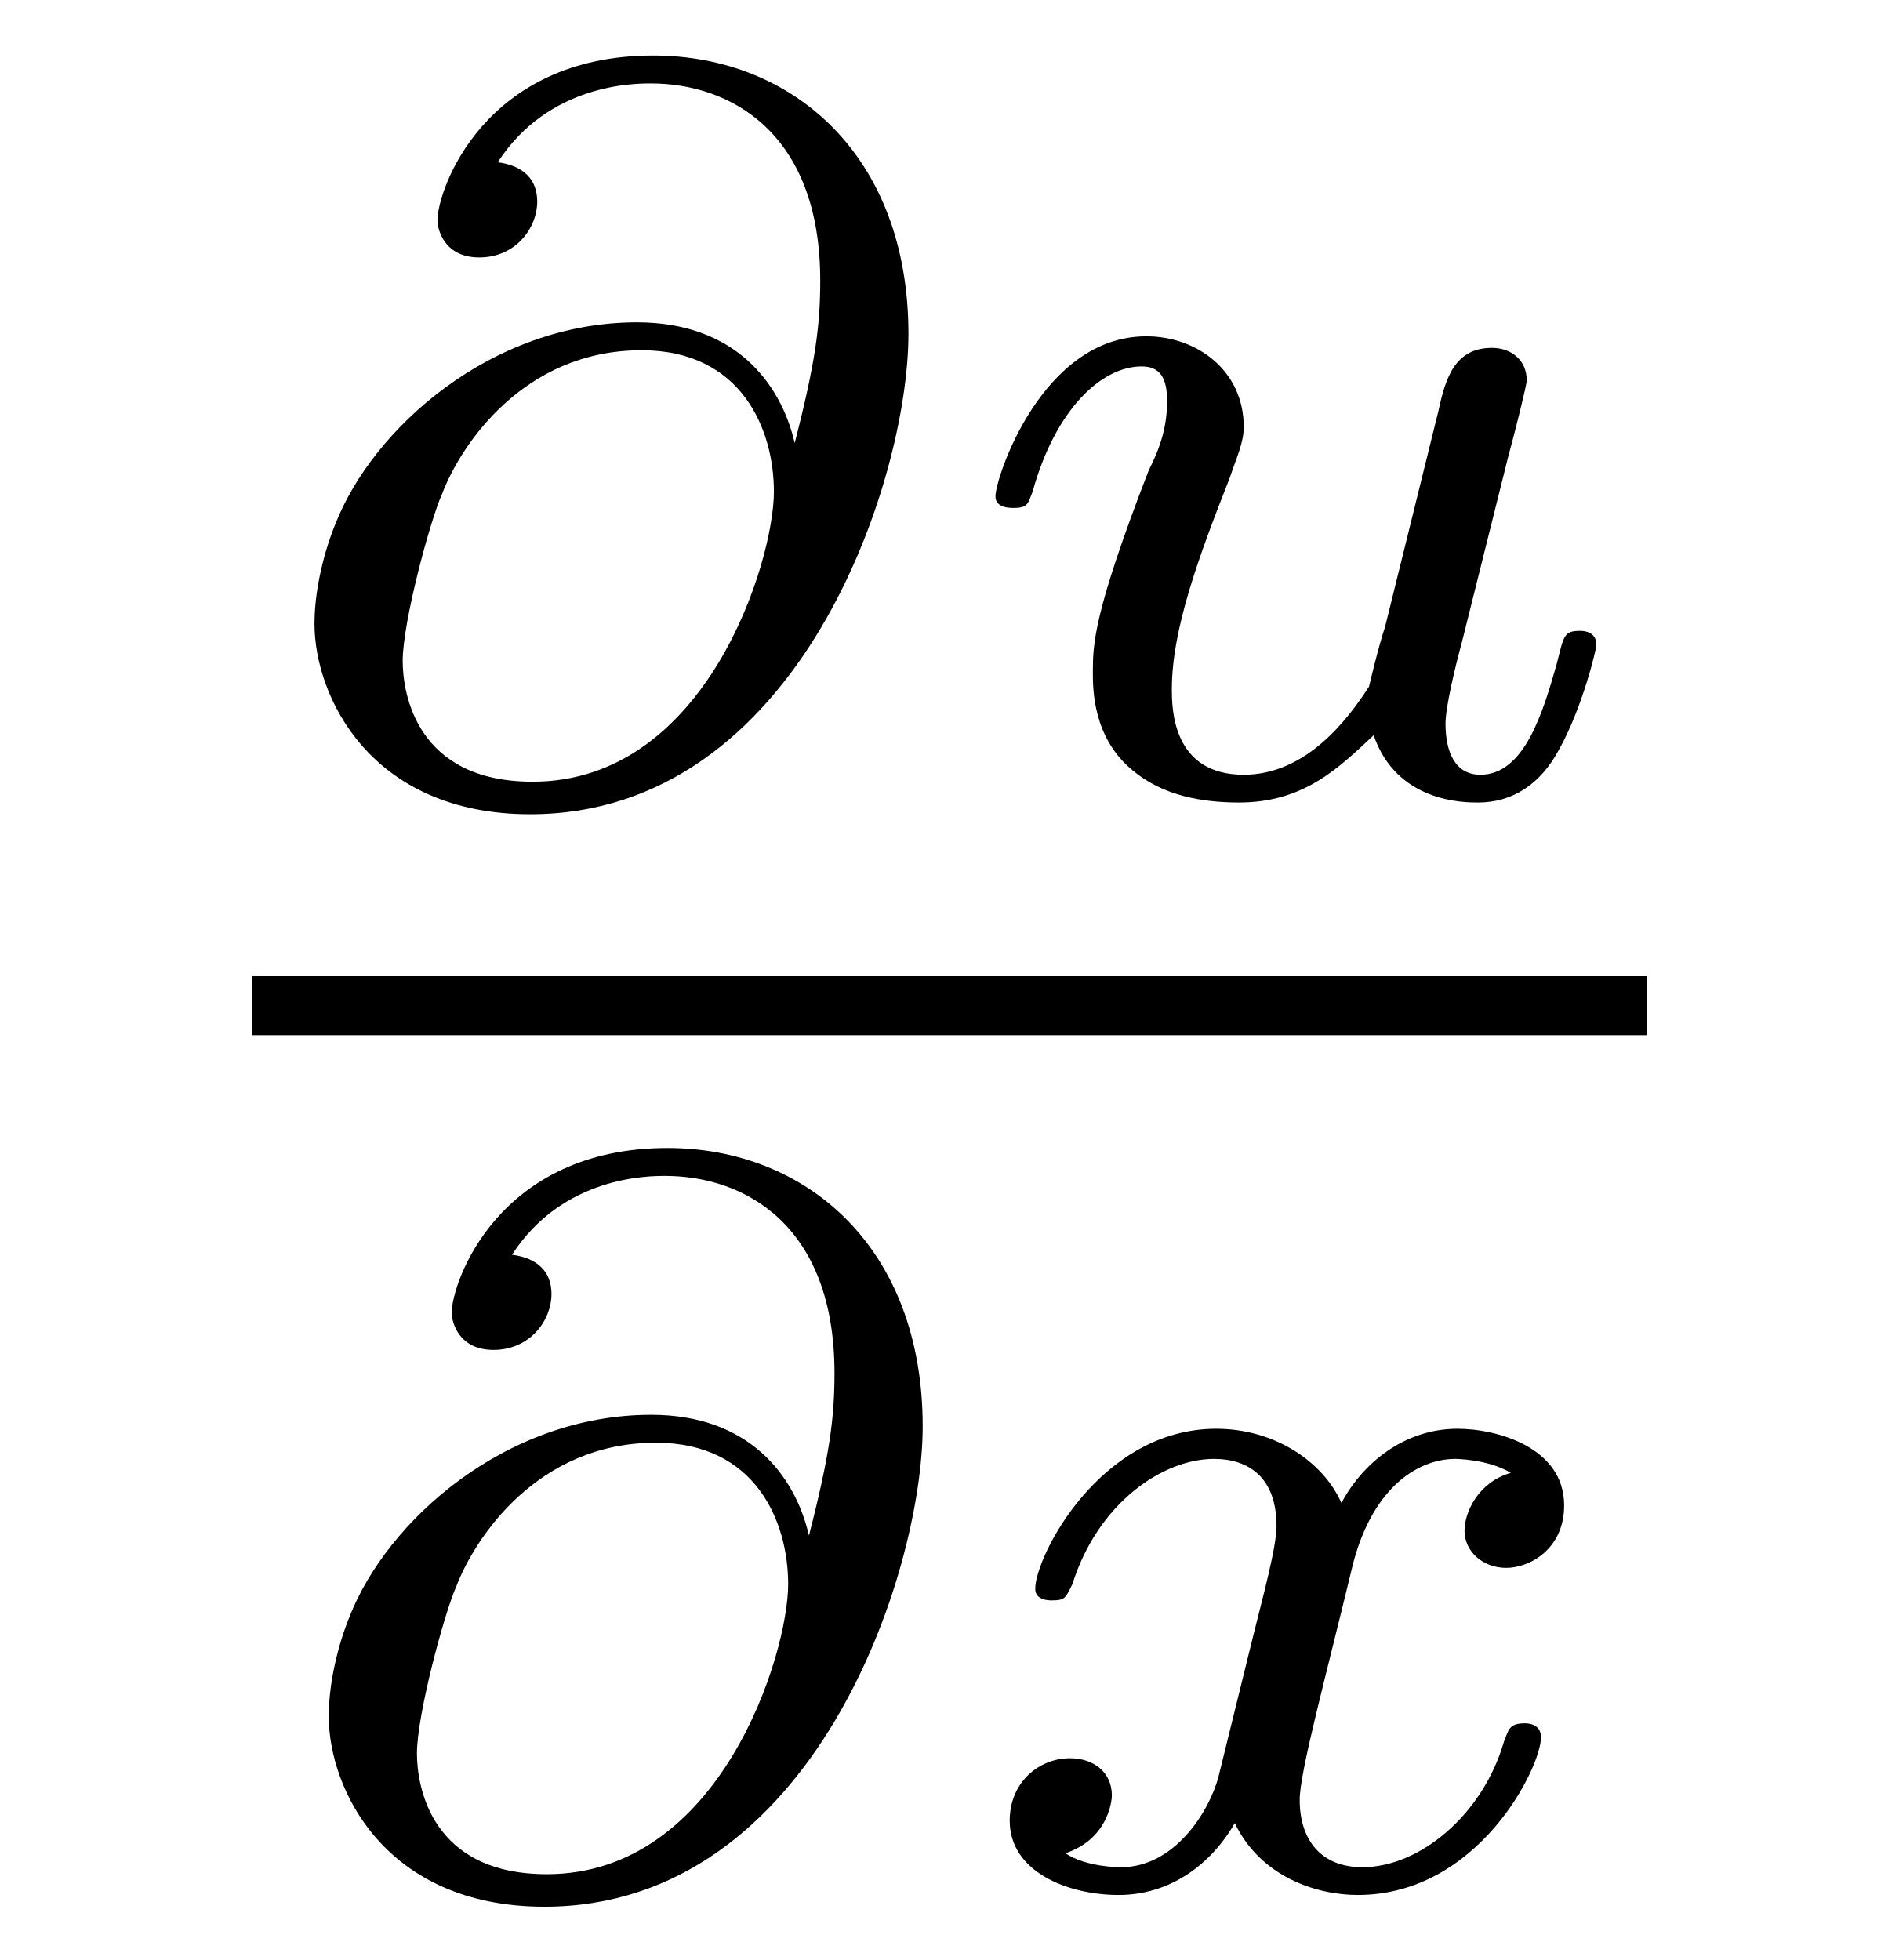
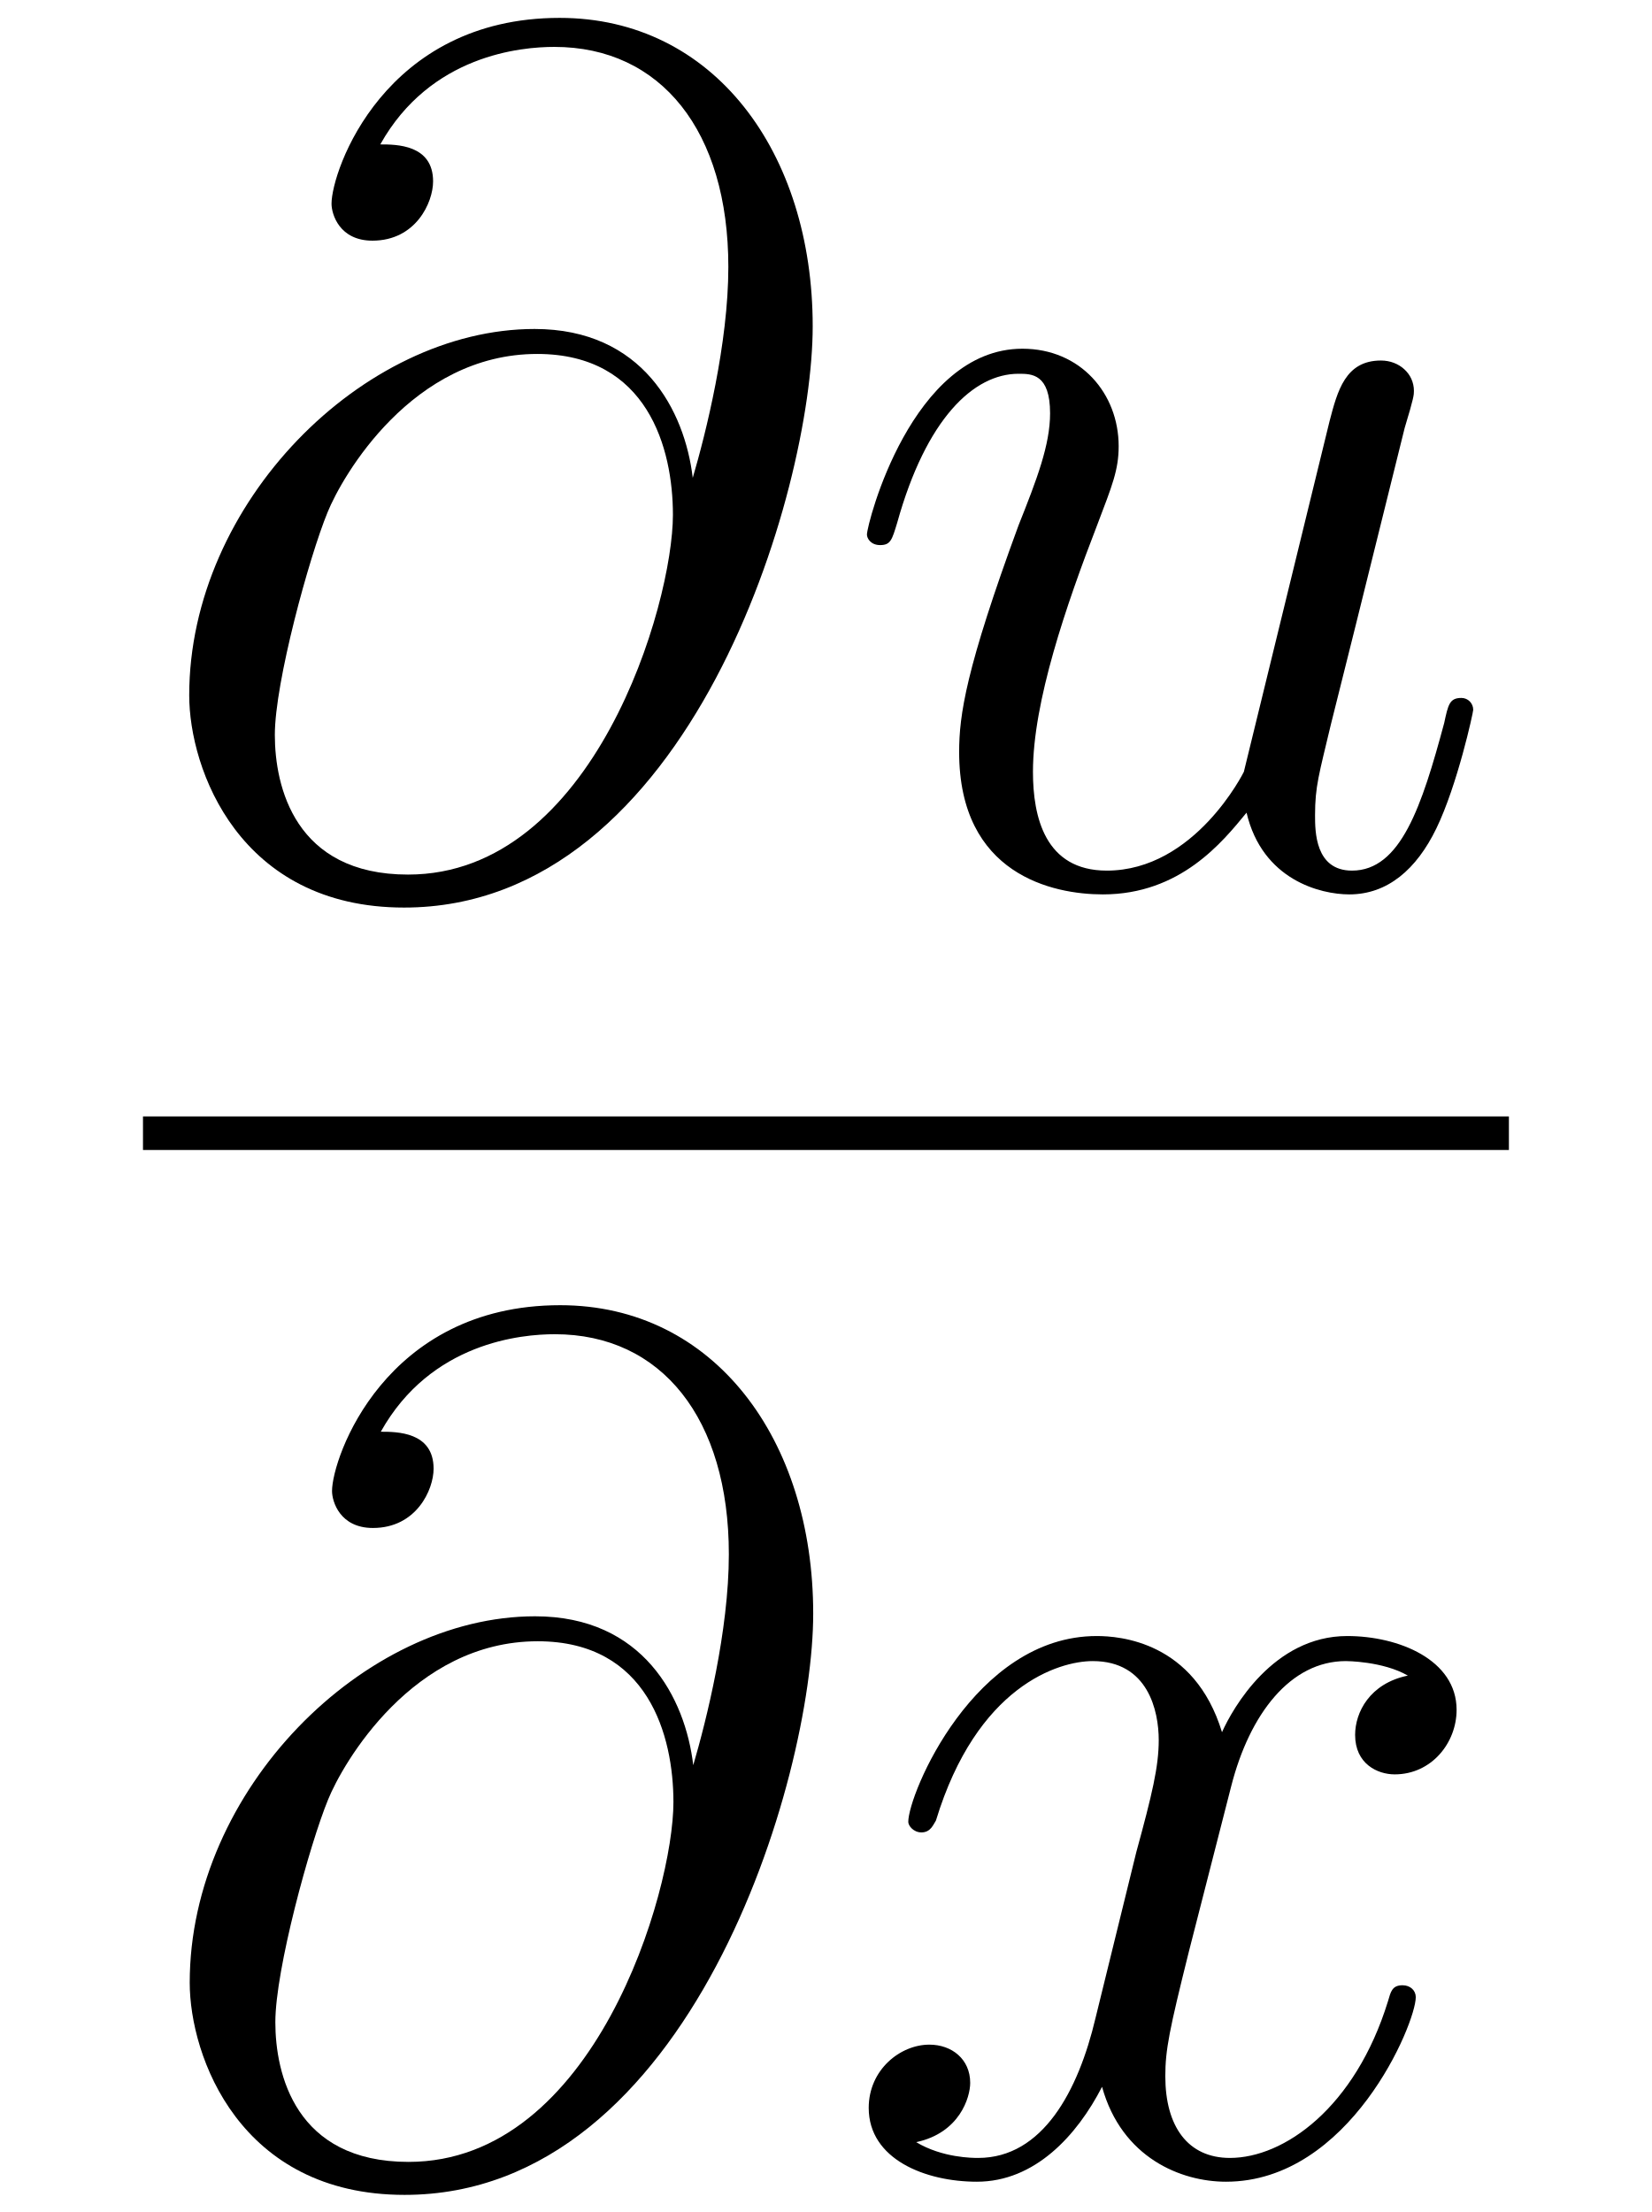
- <svg xmlns="http://www.w3.org/2000/svg" xmlns:xlink="http://www.w3.org/1999/xlink" viewBox="0 0 12.785 13.201" version="1.2">
+ <svg xmlns="http://www.w3.org/2000/svg" xmlns:xlink="http://www.w3.org/1999/xlink" viewBox="0 0 19.582 26.223" version="1.2">
  <defs>
    <g>
      <symbol overflow="visible" id="glyph0-0">
        <path style="stroke:none;" d="" />
      </symbol>
      <symbol overflow="visible" id="glyph0-1">
-         <path style="stroke:none;" d="M 4.422 -3.094 C 4.422 -4.297 3.641 -4.969 2.703 -4.969 C 1.562 -4.969 1.25 -4.062 1.25 -3.859 C 1.25 -3.797 1.297 -3.609 1.531 -3.609 C 1.781 -3.609 1.922 -3.812 1.922 -3.984 C 1.922 -4.172 1.781 -4.234 1.656 -4.25 C 2 -4.781 2.578 -4.781 2.688 -4.781 C 3.219 -4.781 3.828 -4.453 3.828 -3.453 C 3.828 -3.156 3.797 -2.906 3.656 -2.359 C 3.562 -2.766 3.25 -3.172 2.594 -3.172 C 1.609 -3.172 0.812 -2.453 0.562 -1.812 C 0.516 -1.703 0.422 -1.422 0.422 -1.141 C 0.422 -0.656 0.797 0.141 1.875 0.141 C 3.688 0.141 4.422 -2.109 4.422 -3.094 Z M 3.516 -2.031 C 3.516 -1.562 3.062 -0.078 1.891 -0.078 C 1.109 -0.078 1.016 -0.672 1.016 -0.891 C 1.016 -1.156 1.203 -1.844 1.281 -2.016 C 1.406 -2.344 1.828 -2.984 2.625 -2.984 C 3.297 -2.984 3.516 -2.453 3.516 -2.031 Z M 3.516 -2.031 " />
+         <path style="stroke:none;" d="M 7.938 -6.594 C 7.938 -8.656 6.766 -10.25 4.938 -10.25 C 2.859 -10.25 2.234 -8.438 2.234 -8.047 C 2.234 -7.922 2.328 -7.609 2.719 -7.609 C 3.234 -7.609 3.438 -8.062 3.438 -8.312 C 3.438 -8.75 3 -8.75 2.812 -8.75 C 3.406 -9.812 4.484 -9.906 4.875 -9.906 C 6.141 -9.906 6.938 -8.906 6.938 -7.297 C 6.938 -6.391 6.672 -5.328 6.516 -4.797 C 6.422 -5.594 5.922 -6.562 4.641 -6.562 C 2.609 -6.562 0.547 -4.5 0.547 -2.219 C 0.547 -1.344 1.141 0.297 3.094 0.297 C 6.484 0.297 7.938 -4.641 7.938 -6.594 Z M 6.281 -4.359 C 6.281 -3.297 5.344 -0.094 3.141 -0.094 C 1.797 -0.094 1.562 -1.141 1.562 -1.75 C 1.562 -2.375 1.969 -3.859 2.188 -4.391 C 2.359 -4.812 3.188 -6.266 4.672 -6.266 C 5.984 -6.266 6.281 -5.141 6.281 -4.359 Z M 6.281 -4.359 " />
      </symbol>
      <symbol overflow="visible" id="glyph0-2">
-         <path style="stroke:none;" d="M 4.375 -1 C 4.375 -1.094 4.281 -1.094 4.266 -1.094 C 4.156 -1.094 4.156 -1.062 4.109 -0.875 C 4.016 -0.547 3.891 -0.125 3.594 -0.125 C 3.422 -0.125 3.359 -0.281 3.359 -0.469 C 3.359 -0.578 3.422 -0.844 3.469 -1.016 L 3.781 -2.266 C 3.828 -2.438 3.906 -2.75 3.906 -2.781 C 3.906 -2.922 3.797 -3 3.672 -3 C 3.422 -3 3.359 -2.797 3.312 -2.578 L 2.953 -1.125 C 2.906 -0.984 2.844 -0.719 2.844 -0.719 C 2.703 -0.5 2.422 -0.125 2 -0.125 C 1.516 -0.125 1.516 -0.578 1.516 -0.703 C 1.516 -1.109 1.703 -1.609 1.906 -2.125 C 1.953 -2.266 2 -2.359 2 -2.469 C 2 -2.844 1.688 -3.078 1.344 -3.078 C 0.641 -3.078 0.328 -2.125 0.328 -2 C 0.328 -1.922 0.422 -1.922 0.453 -1.922 C 0.547 -1.922 0.547 -1.953 0.578 -2.031 C 0.734 -2.594 1.047 -2.875 1.312 -2.875 C 1.438 -2.875 1.484 -2.797 1.484 -2.641 C 1.484 -2.469 1.438 -2.328 1.359 -2.172 C 0.984 -1.203 0.984 -1 0.984 -0.812 C 0.984 -0.703 0.984 -0.375 1.25 -0.156 C 1.453 0.016 1.719 0.062 1.969 0.062 C 2.406 0.062 2.641 -0.172 2.875 -0.391 C 3.031 0.062 3.484 0.062 3.578 0.062 C 3.812 0.062 4 -0.062 4.125 -0.297 C 4.281 -0.578 4.375 -0.969 4.375 -1 Z M 4.375 -1 " />
+         <path style="stroke:none;" d="M 7.578 -2.047 C 7.578 -2.125 7.516 -2.188 7.438 -2.188 C 7.297 -2.188 7.281 -2.109 7.234 -1.891 C 6.969 -0.906 6.719 -0.141 6.141 -0.141 C 5.703 -0.141 5.703 -0.609 5.703 -0.797 C 5.703 -1.141 5.75 -1.281 5.891 -1.875 L 6.188 -3.062 L 6.766 -5.391 C 6.875 -5.75 6.875 -5.781 6.875 -5.828 C 6.875 -6.031 6.703 -6.188 6.484 -6.188 C 6.062 -6.188 5.969 -5.828 5.875 -5.469 L 4.859 -1.312 C 4.859 -1.312 4.281 -0.141 3.234 -0.141 C 2.5 -0.141 2.359 -0.781 2.359 -1.312 C 2.359 -2.141 2.75 -3.281 3.125 -4.25 C 3.297 -4.703 3.375 -4.891 3.375 -5.172 C 3.375 -5.797 2.922 -6.328 2.234 -6.328 C 0.922 -6.328 0.391 -4.25 0.391 -4.125 C 0.391 -4.078 0.438 -4 0.547 -4 C 0.672 -4 0.688 -4.062 0.75 -4.266 C 1.094 -5.5 1.656 -6.031 2.188 -6.031 C 2.344 -6.031 2.562 -6.031 2.562 -5.562 C 2.562 -5.188 2.406 -4.781 2.188 -4.234 C 1.562 -2.531 1.484 -1.984 1.484 -1.547 C 1.484 -0.094 2.594 0.141 3.188 0.141 C 4.109 0.141 4.609 -0.484 4.891 -0.828 C 5.078 -0.031 5.766 0.141 6.109 0.141 C 6.562 0.141 6.906 -0.156 7.141 -0.641 C 7.391 -1.156 7.578 -2.016 7.578 -2.047 Z M 7.578 -2.047 " />
      </symbol>
      <symbol overflow="visible" id="glyph0-3">
-         <path style="stroke:none;" d="M 3.906 -1 C 3.906 -1.094 3.812 -1.094 3.797 -1.094 C 3.688 -1.094 3.688 -1.047 3.656 -0.969 C 3.516 -0.484 3.094 -0.125 2.703 -0.125 C 2.422 -0.125 2.281 -0.312 2.281 -0.578 C 2.281 -0.766 2.453 -1.391 2.641 -2.172 C 2.781 -2.703 3.094 -2.875 3.328 -2.875 C 3.328 -2.875 3.547 -2.875 3.703 -2.781 C 3.484 -2.719 3.391 -2.516 3.391 -2.391 C 3.391 -2.25 3.516 -2.141 3.672 -2.141 C 3.828 -2.141 4.062 -2.266 4.062 -2.562 C 4.062 -2.953 3.609 -3.078 3.344 -3.078 C 2.984 -3.078 2.703 -2.844 2.562 -2.578 C 2.438 -2.859 2.109 -3.078 1.719 -3.078 C 0.938 -3.078 0.5 -2.219 0.5 -2 C 0.5 -1.922 0.594 -1.922 0.609 -1.922 C 0.703 -1.922 0.703 -1.938 0.75 -2.031 C 0.922 -2.578 1.359 -2.875 1.703 -2.875 C 1.938 -2.875 2.125 -2.75 2.125 -2.422 C 2.125 -2.281 2.031 -1.938 1.969 -1.688 L 1.734 -0.734 C 1.672 -0.5 1.438 -0.125 1.078 -0.125 C 1.062 -0.125 0.844 -0.125 0.703 -0.219 C 0.984 -0.312 1.016 -0.562 1.016 -0.609 C 1.016 -0.766 0.891 -0.859 0.734 -0.859 C 0.531 -0.859 0.328 -0.703 0.328 -0.438 C 0.328 -0.094 0.719 0.062 1.062 0.062 C 1.391 0.062 1.672 -0.125 1.844 -0.422 C 2.016 -0.062 2.391 0.062 2.672 0.062 C 3.484 0.062 3.906 -0.797 3.906 -1 Z M 3.906 -1 " />
+         <path style="stroke:none;" d="M 6.891 -2.047 C 6.891 -2.125 6.828 -2.188 6.734 -2.188 C 6.609 -2.188 6.594 -2.109 6.562 -2 C 6.172 -0.734 5.328 -0.141 4.688 -0.141 C 4.188 -0.141 3.922 -0.516 3.922 -1.109 C 3.922 -1.422 3.969 -1.656 4.203 -2.594 L 4.703 -4.547 C 4.922 -5.406 5.406 -6.031 6.062 -6.031 C 6.062 -6.031 6.5 -6.031 6.797 -5.859 C 6.344 -5.766 6.172 -5.422 6.172 -5.156 C 6.172 -4.812 6.438 -4.688 6.641 -4.688 C 7.078 -4.688 7.375 -5.062 7.375 -5.453 C 7.375 -6.047 6.688 -6.328 6.078 -6.328 C 5.203 -6.328 4.719 -5.469 4.594 -5.188 C 4.266 -6.266 3.375 -6.328 3.109 -6.328 C 1.656 -6.328 0.875 -4.453 0.875 -4.125 C 0.875 -4.078 0.938 -4 1.031 -4 C 1.141 -4 1.172 -4.094 1.203 -4.141 C 1.688 -5.734 2.656 -6.031 3.062 -6.031 C 3.719 -6.031 3.844 -5.438 3.844 -5.094 C 3.844 -4.781 3.766 -4.453 3.578 -3.766 L 3.094 -1.797 C 2.891 -0.938 2.469 -0.141 1.703 -0.141 C 1.641 -0.141 1.281 -0.141 0.969 -0.328 C 1.484 -0.438 1.609 -0.859 1.609 -1.031 C 1.609 -1.312 1.391 -1.484 1.125 -1.484 C 0.781 -1.484 0.406 -1.188 0.406 -0.734 C 0.406 -0.125 1.078 0.141 1.688 0.141 C 2.375 0.141 2.875 -0.406 3.172 -0.984 C 3.406 -0.141 4.109 0.141 4.641 0.141 C 6.109 0.141 6.891 -1.734 6.891 -2.047 Z M 6.891 -2.047 " />
      </symbol>
    </g>
+     <clipPath id="clip1">
+       <path d="M 2 15 L 10 15 L 10 26.223 L 2 26.223 Z M 2 15 " />
+     </clipPath>
  </defs>
  <g id="surface1">
    <g style="fill:rgb(0%,0%,0%);fill-opacity:1;">
-       <use xlink:href="#glyph0-1" x="1.696" y="5.343" />
+       <use xlink:href="#glyph0-1" x="1.696" y="10.462" />
    </g>
    <g style="fill:rgb(0%,0%,0%);fill-opacity:1;">
-       <use xlink:href="#glyph0-2" x="6.376" y="5.343" />
+       <use xlink:href="#glyph0-2" x="9.886" y="10.462" />
    </g>
-     <path style="fill:none;stroke-width:0.398;stroke-linecap:butt;stroke-linejoin:miter;stroke:rgb(0%,0%,0%);stroke-opacity:1;stroke-miterlimit:10;" d="M -0.001 0.002 L 9.394 0.002 " transform="matrix(1,0,0,-1,1.696,6.775)" />
-     <g style="fill:rgb(0%,0%,0%);fill-opacity:1;">
-       <use xlink:href="#glyph0-1" x="1.792" y="12.701" />
+     <path style="fill:none;stroke-width:0.398;stroke-linecap:butt;stroke-linejoin:miter;stroke:rgb(0%,0%,0%);stroke-opacity:1;stroke-miterlimit:10;" d="M -0.001 -0.002 L 16.191 -0.002 " transform="matrix(1,0,0,-1,1.696,13.432)" />
+     <g clip-path="url(#clip1)" clip-rule="nonzero">
+       <g style="fill:rgb(0%,0%,0%);fill-opacity:1;">
+         <use xlink:href="#glyph0-1" x="1.702" y="25.723" />
+       </g>
    </g>
    <g style="fill:rgb(0%,0%,0%);fill-opacity:1;">
-       <use xlink:href="#glyph0-3" x="6.472" y="12.701" />
+       <use xlink:href="#glyph0-3" x="9.892" y="25.723" />
    </g>
  </g>
</svg>
